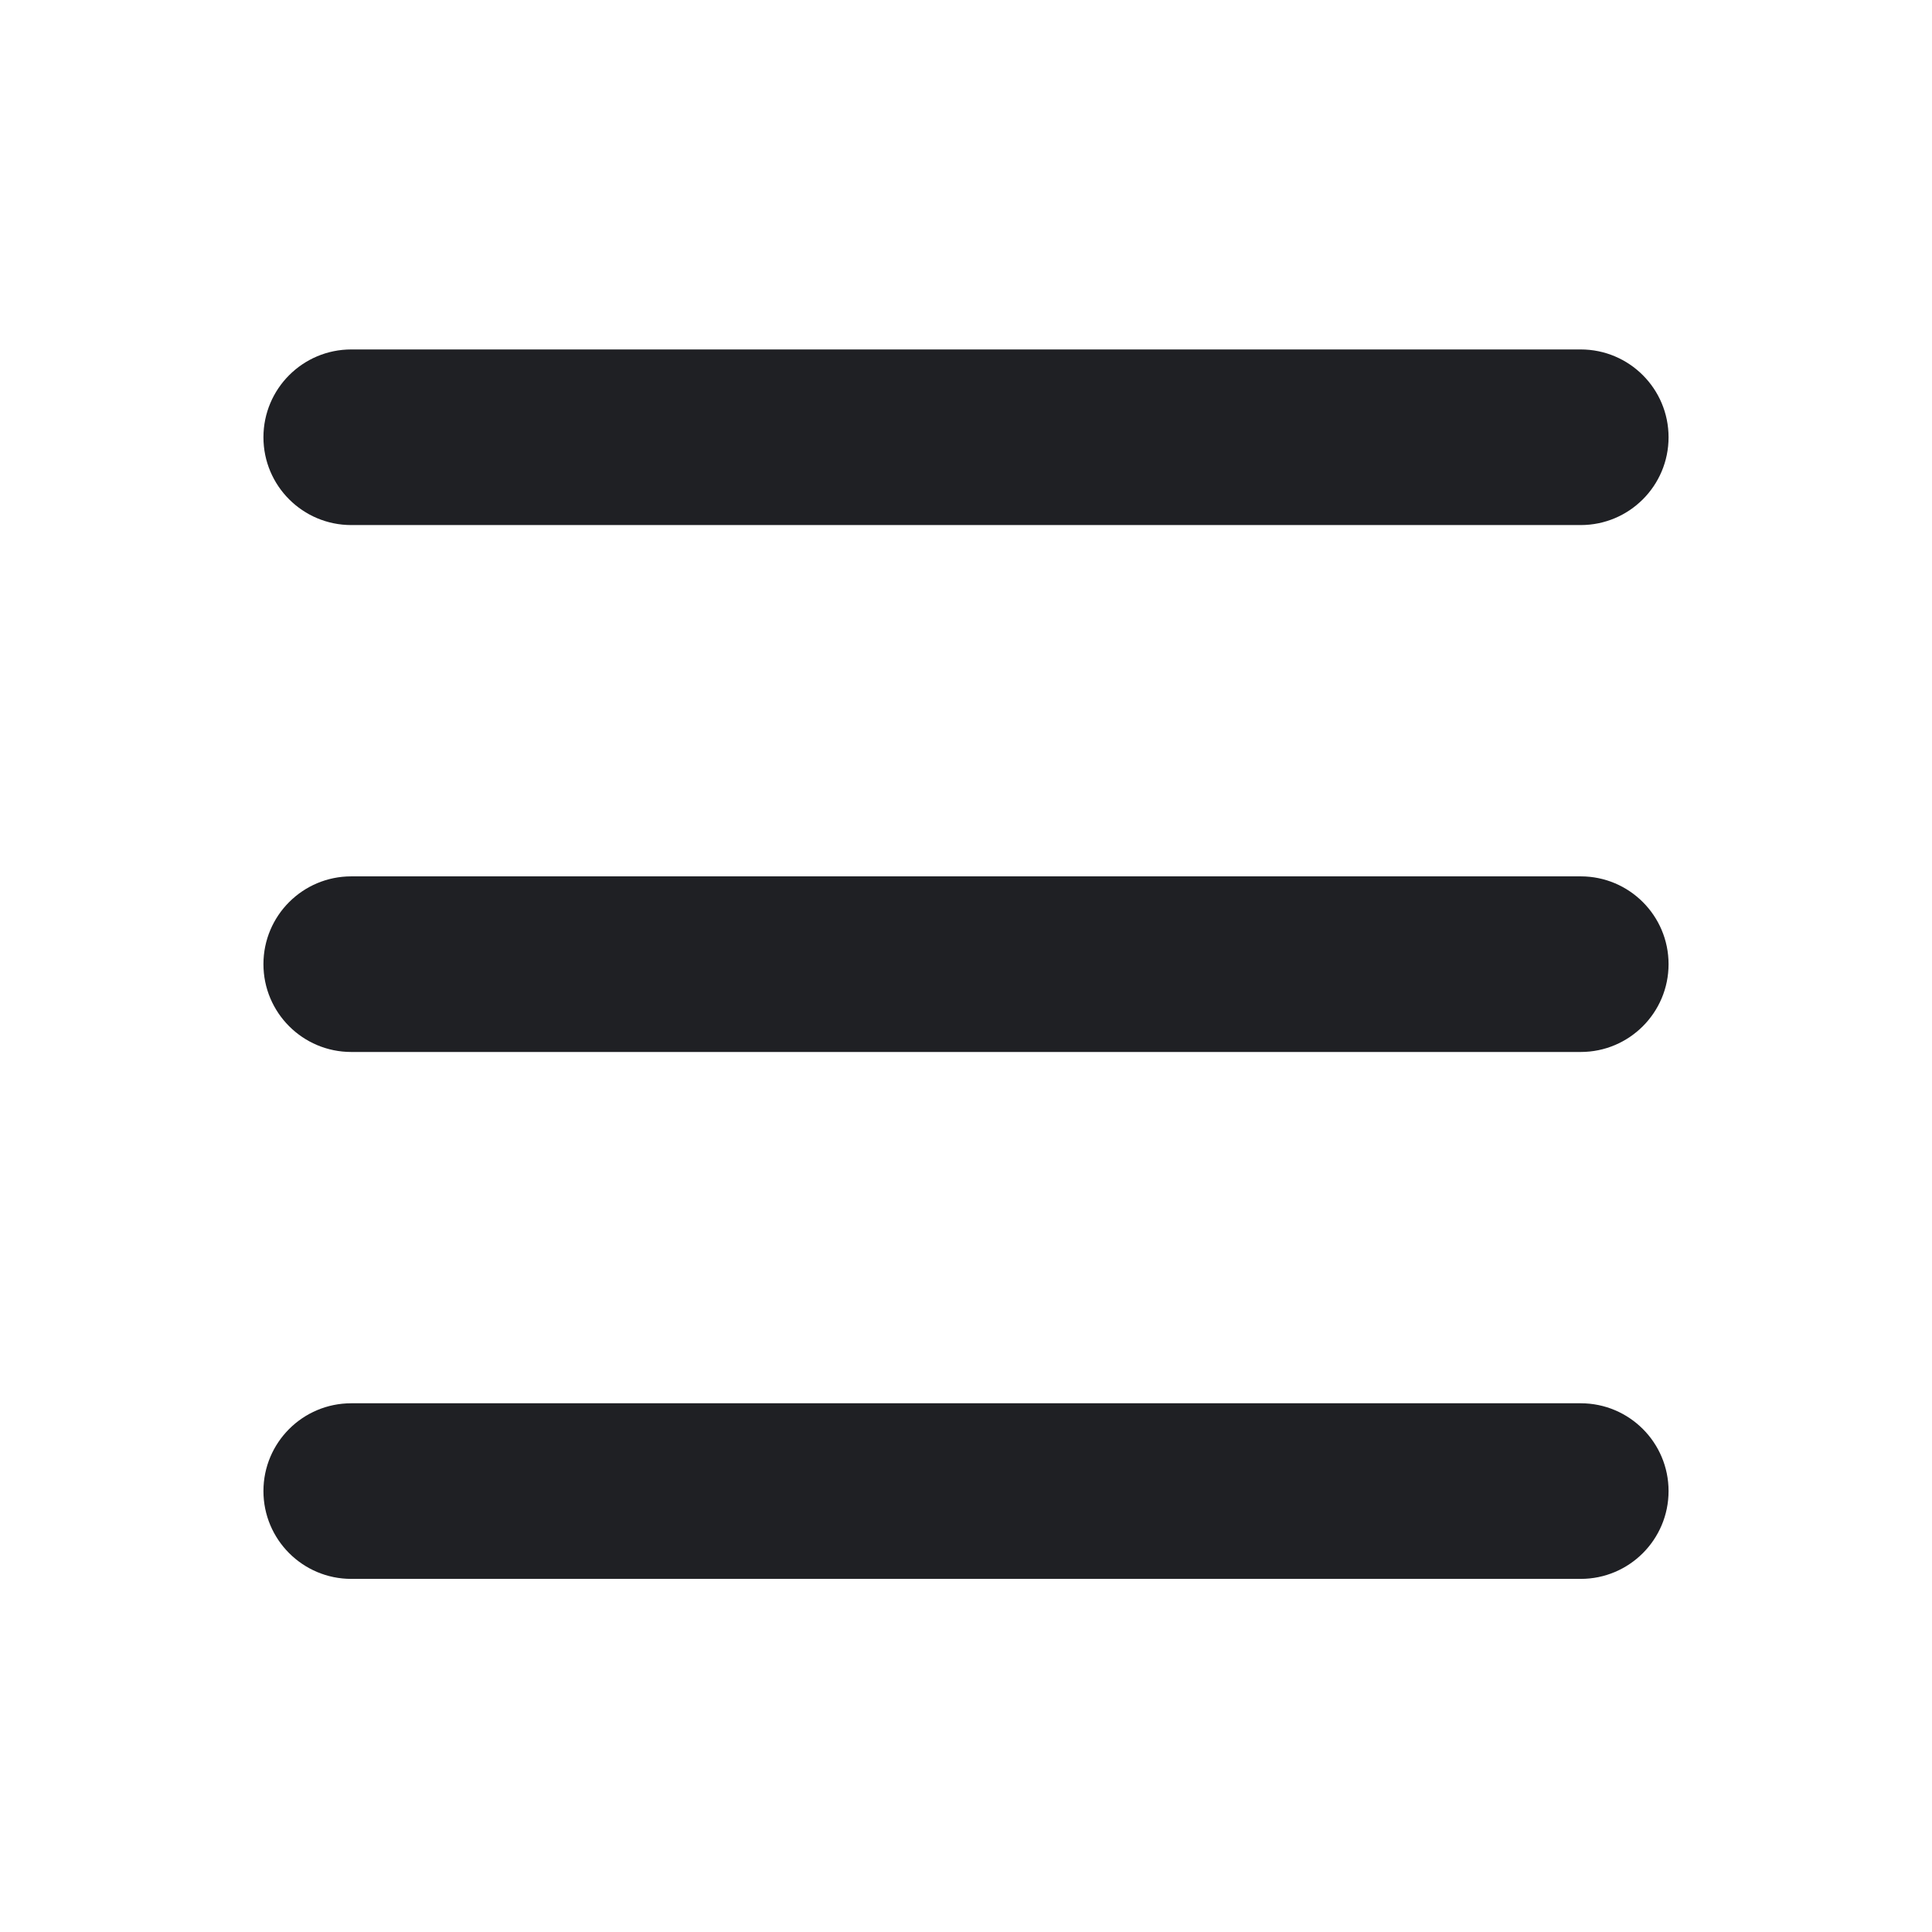
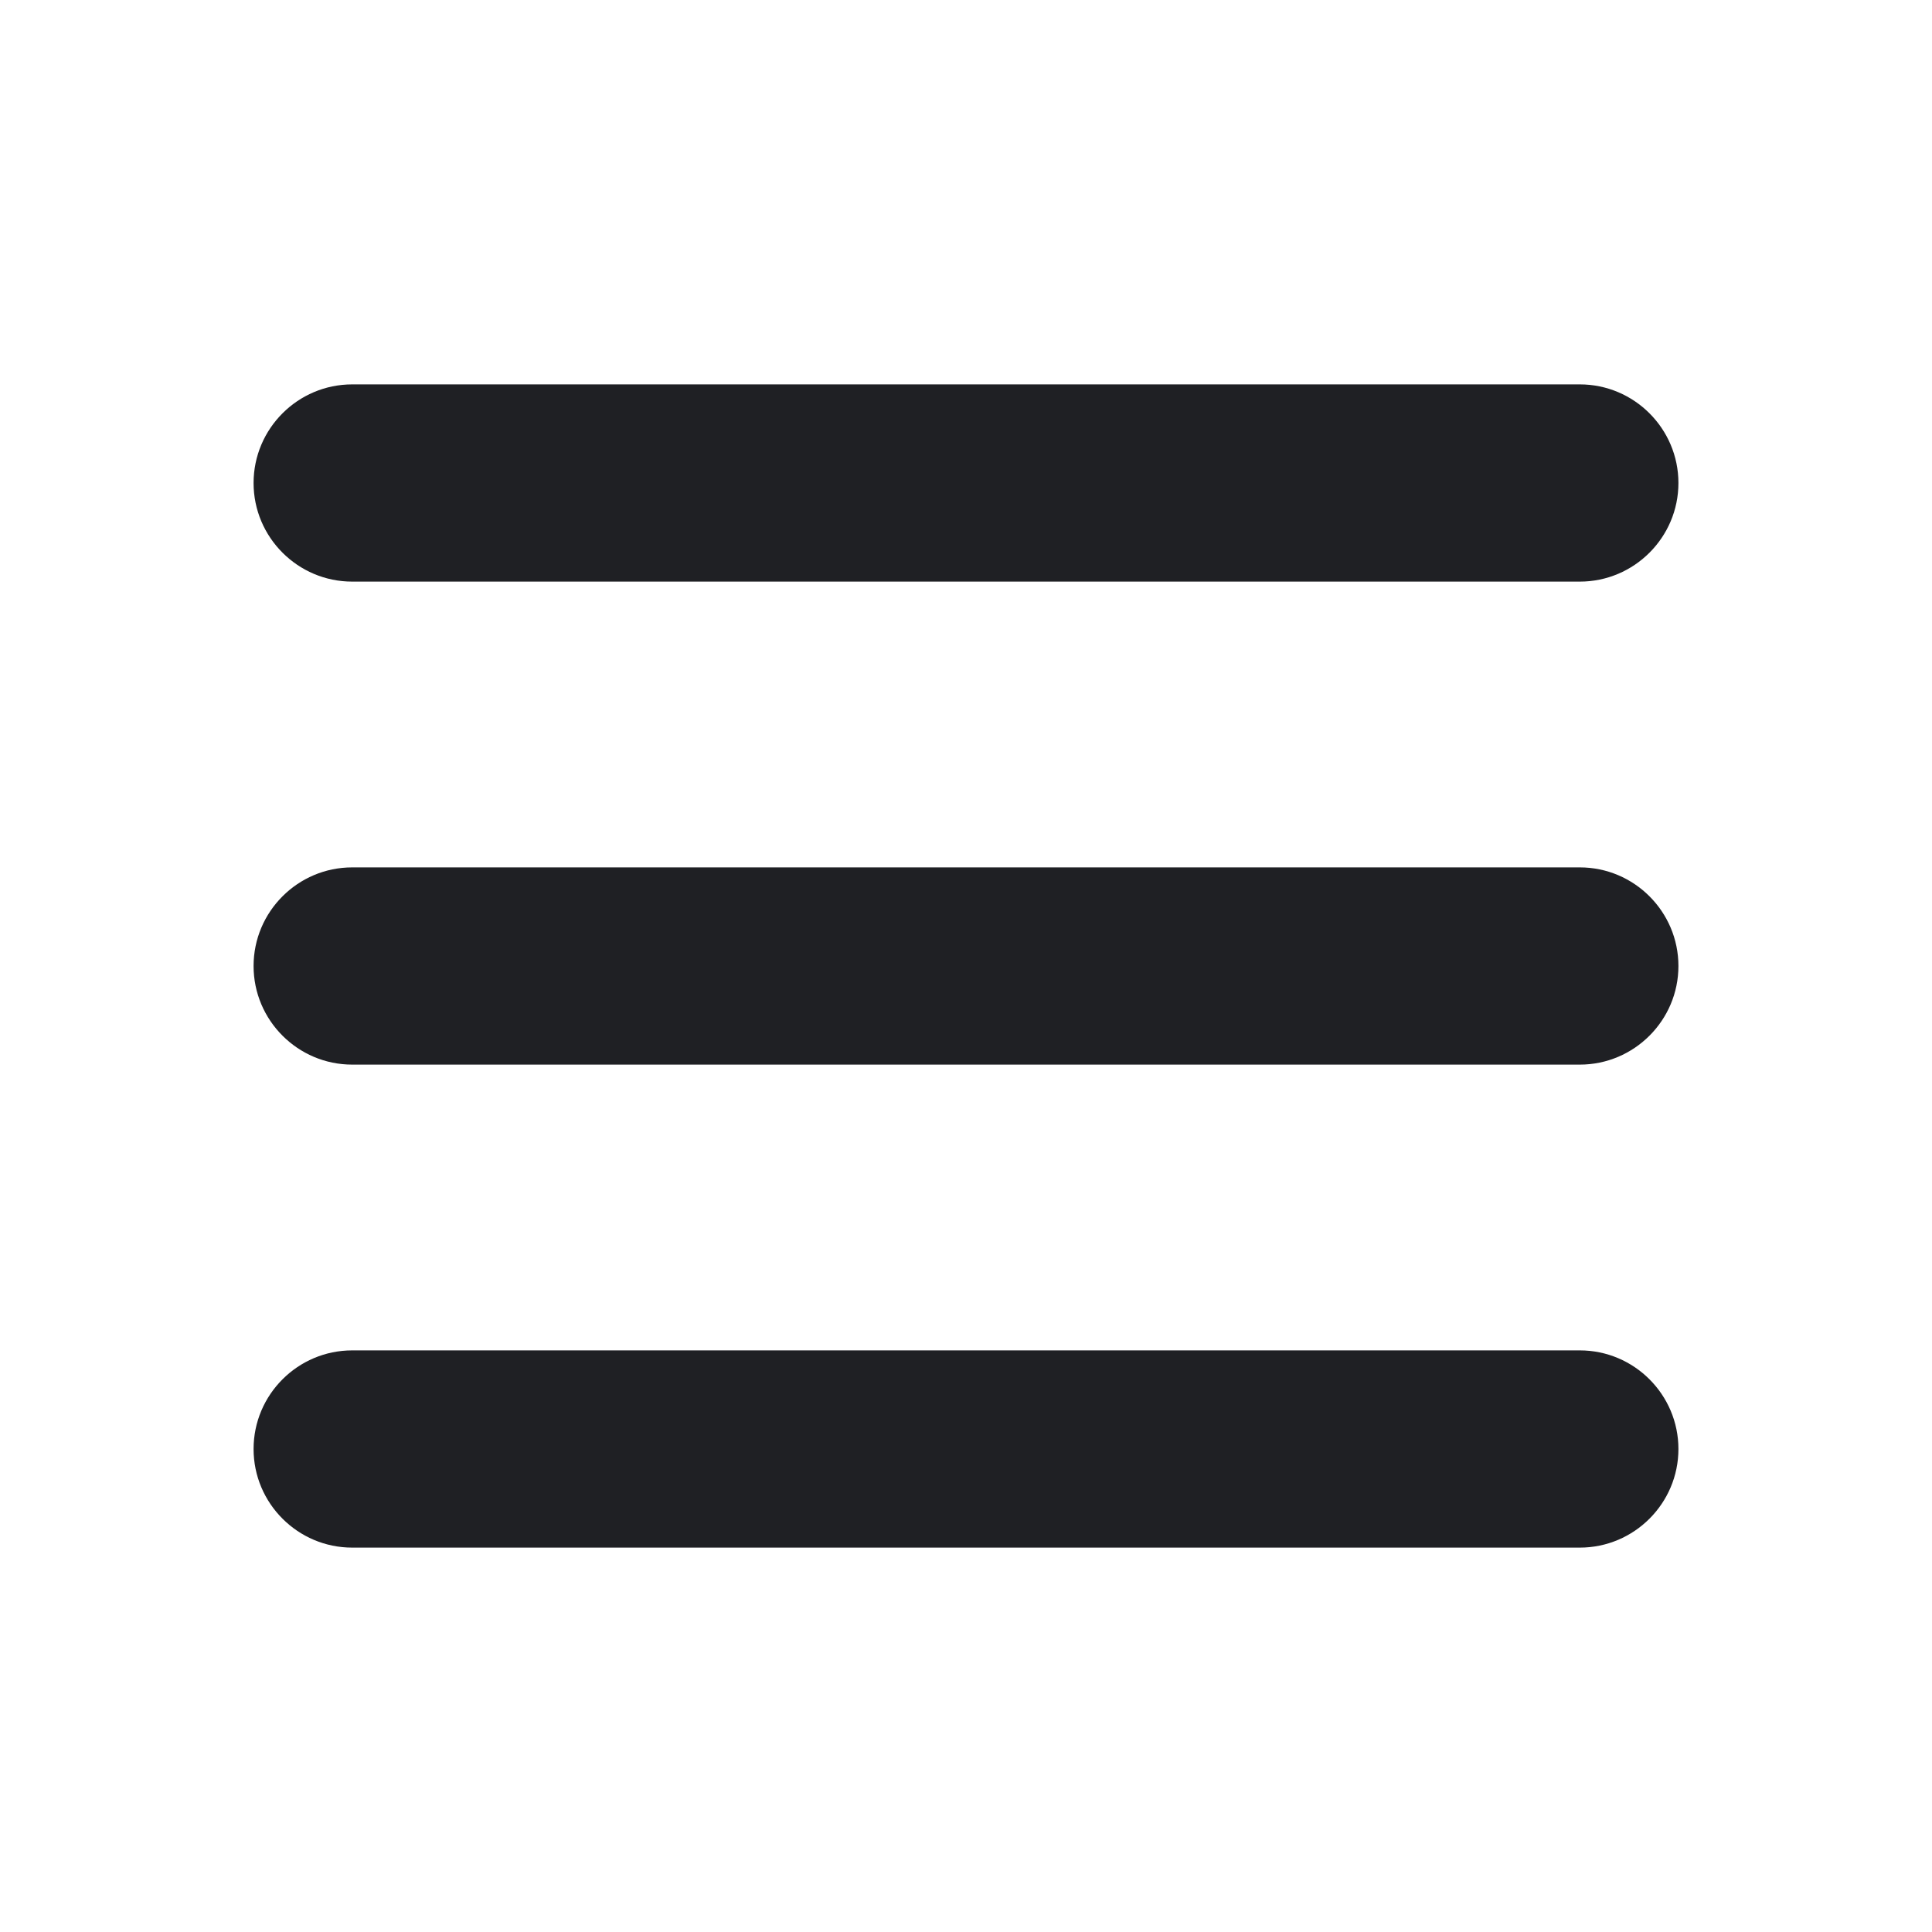
<svg xmlns="http://www.w3.org/2000/svg" width="48" height="48" viewBox="0 0 48 48" fill="none">
-   <path fill-rule="evenodd" clip-rule="evenodd" d="M6.545 10.864C6.545 9.659 7.522 8.682 8.727 8.682H39.273C40.478 8.682 41.455 9.659 41.455 10.864C41.455 12.069 40.478 13.045 39.273 13.045H8.727C7.522 13.045 6.545 12.069 6.545 10.864Z" fill="#1F2024" />
-   <path fill-rule="evenodd" clip-rule="evenodd" d="M6.545 23.954C6.545 22.749 7.522 21.773 8.727 21.773H39.273C40.478 21.773 41.455 22.749 41.455 23.954C41.455 25.159 40.478 26.136 39.273 26.136H8.727C7.522 26.136 6.545 25.159 6.545 23.954Z" fill="#1F2024" />
-   <path fill-rule="evenodd" clip-rule="evenodd" d="M6.545 37.045C6.545 35.84 7.522 34.864 8.727 34.864H39.273C40.478 34.864 41.455 35.84 41.455 37.045C41.455 38.25 40.478 39.227 39.273 39.227H8.727C7.522 39.227 6.545 38.25 6.545 37.045Z" fill="#1F2024" />
+   <path d="M8.75 14.45C7.4 14.45 6.3 13.35 6.3 12C6.3 10.65 7.4 9.55 8.75 9.55H39.25C40.6 9.55 41.7 10.65 41.7 12C41.7 13.35 40.6 14.45 39.25 14.45H8.75Z" fill="#1F2024" />
+   <path d="M8.75 26.45C7.4 26.45 6.3 25.35 6.3 24C6.3 22.65 7.4 21.55 8.75 21.55H39.25C40.6 21.55 41.7 22.65 41.7 24C41.7 25.35 40.6 26.45 39.25 26.45H8.75Z" fill="#1F2024" />
+   <path d="M8.75 38.45C7.4 38.45 6.3 37.35 6.3 36C6.3 34.65 7.4 33.55 8.75 33.55H39.25C40.6 33.55 41.7 34.65 41.7 36C41.7 37.35 40.6 38.45 39.25 38.45H8.75Z" fill="#1F2024" />
</svg>
